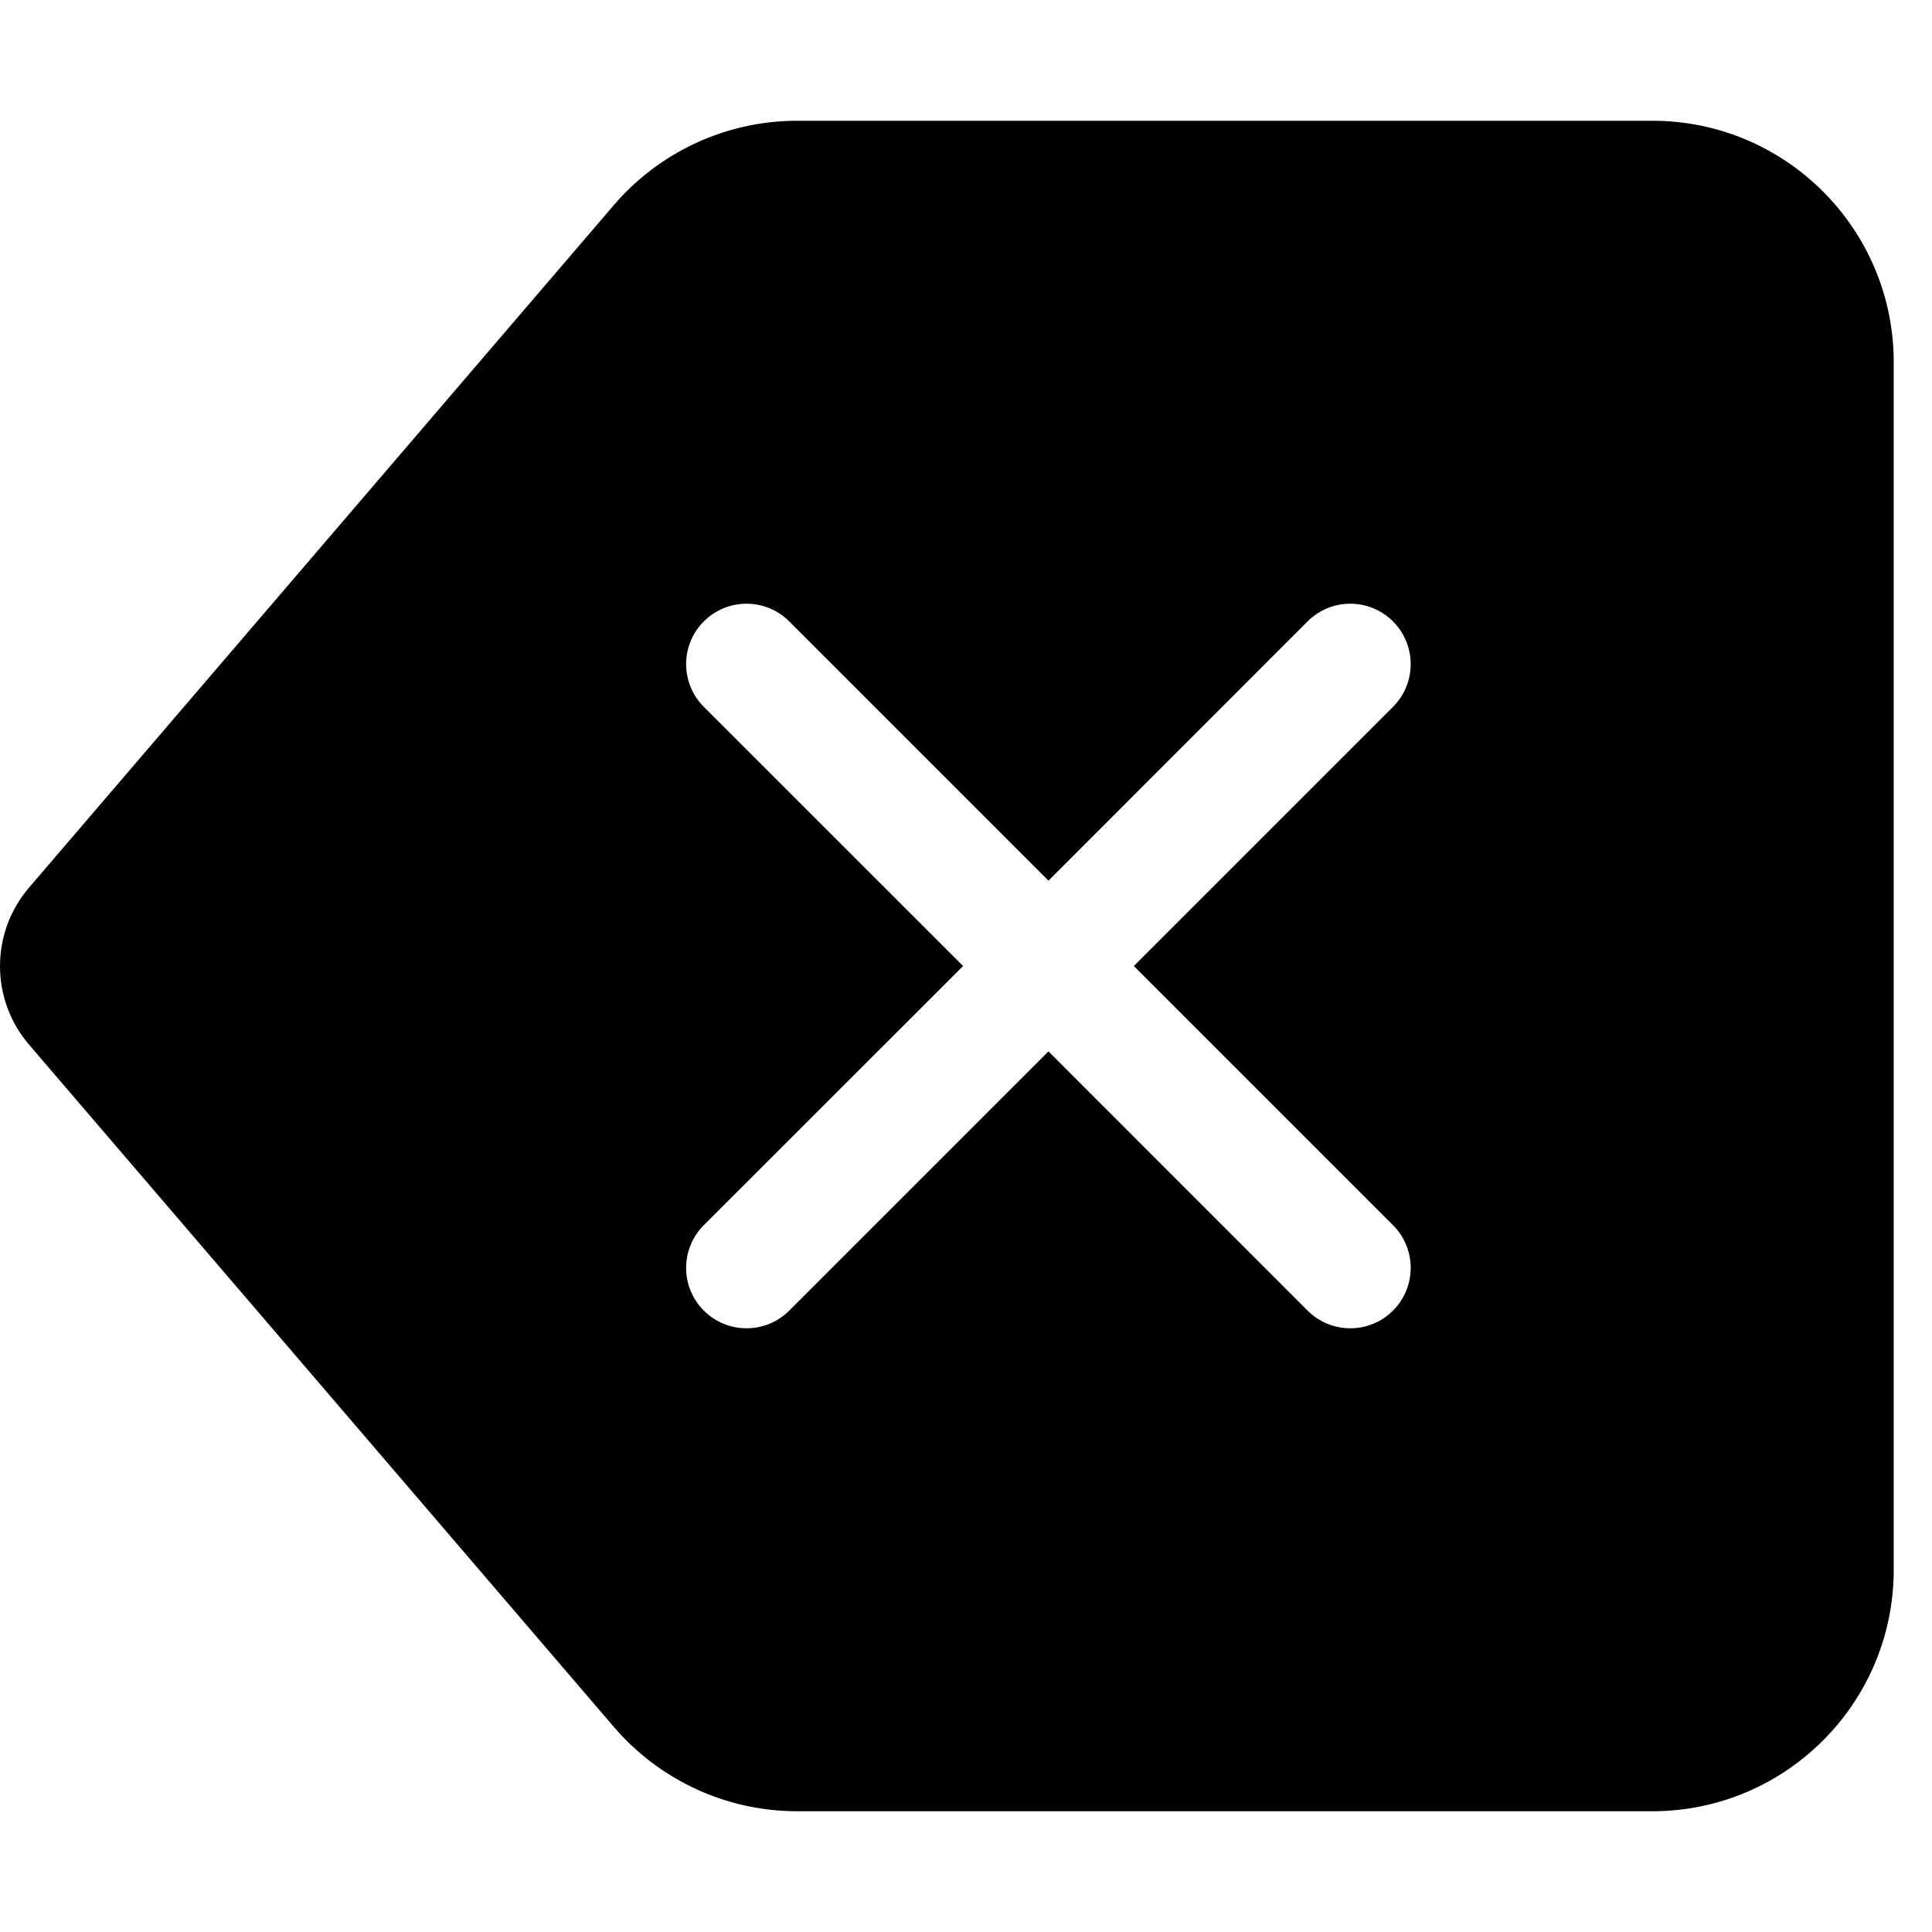
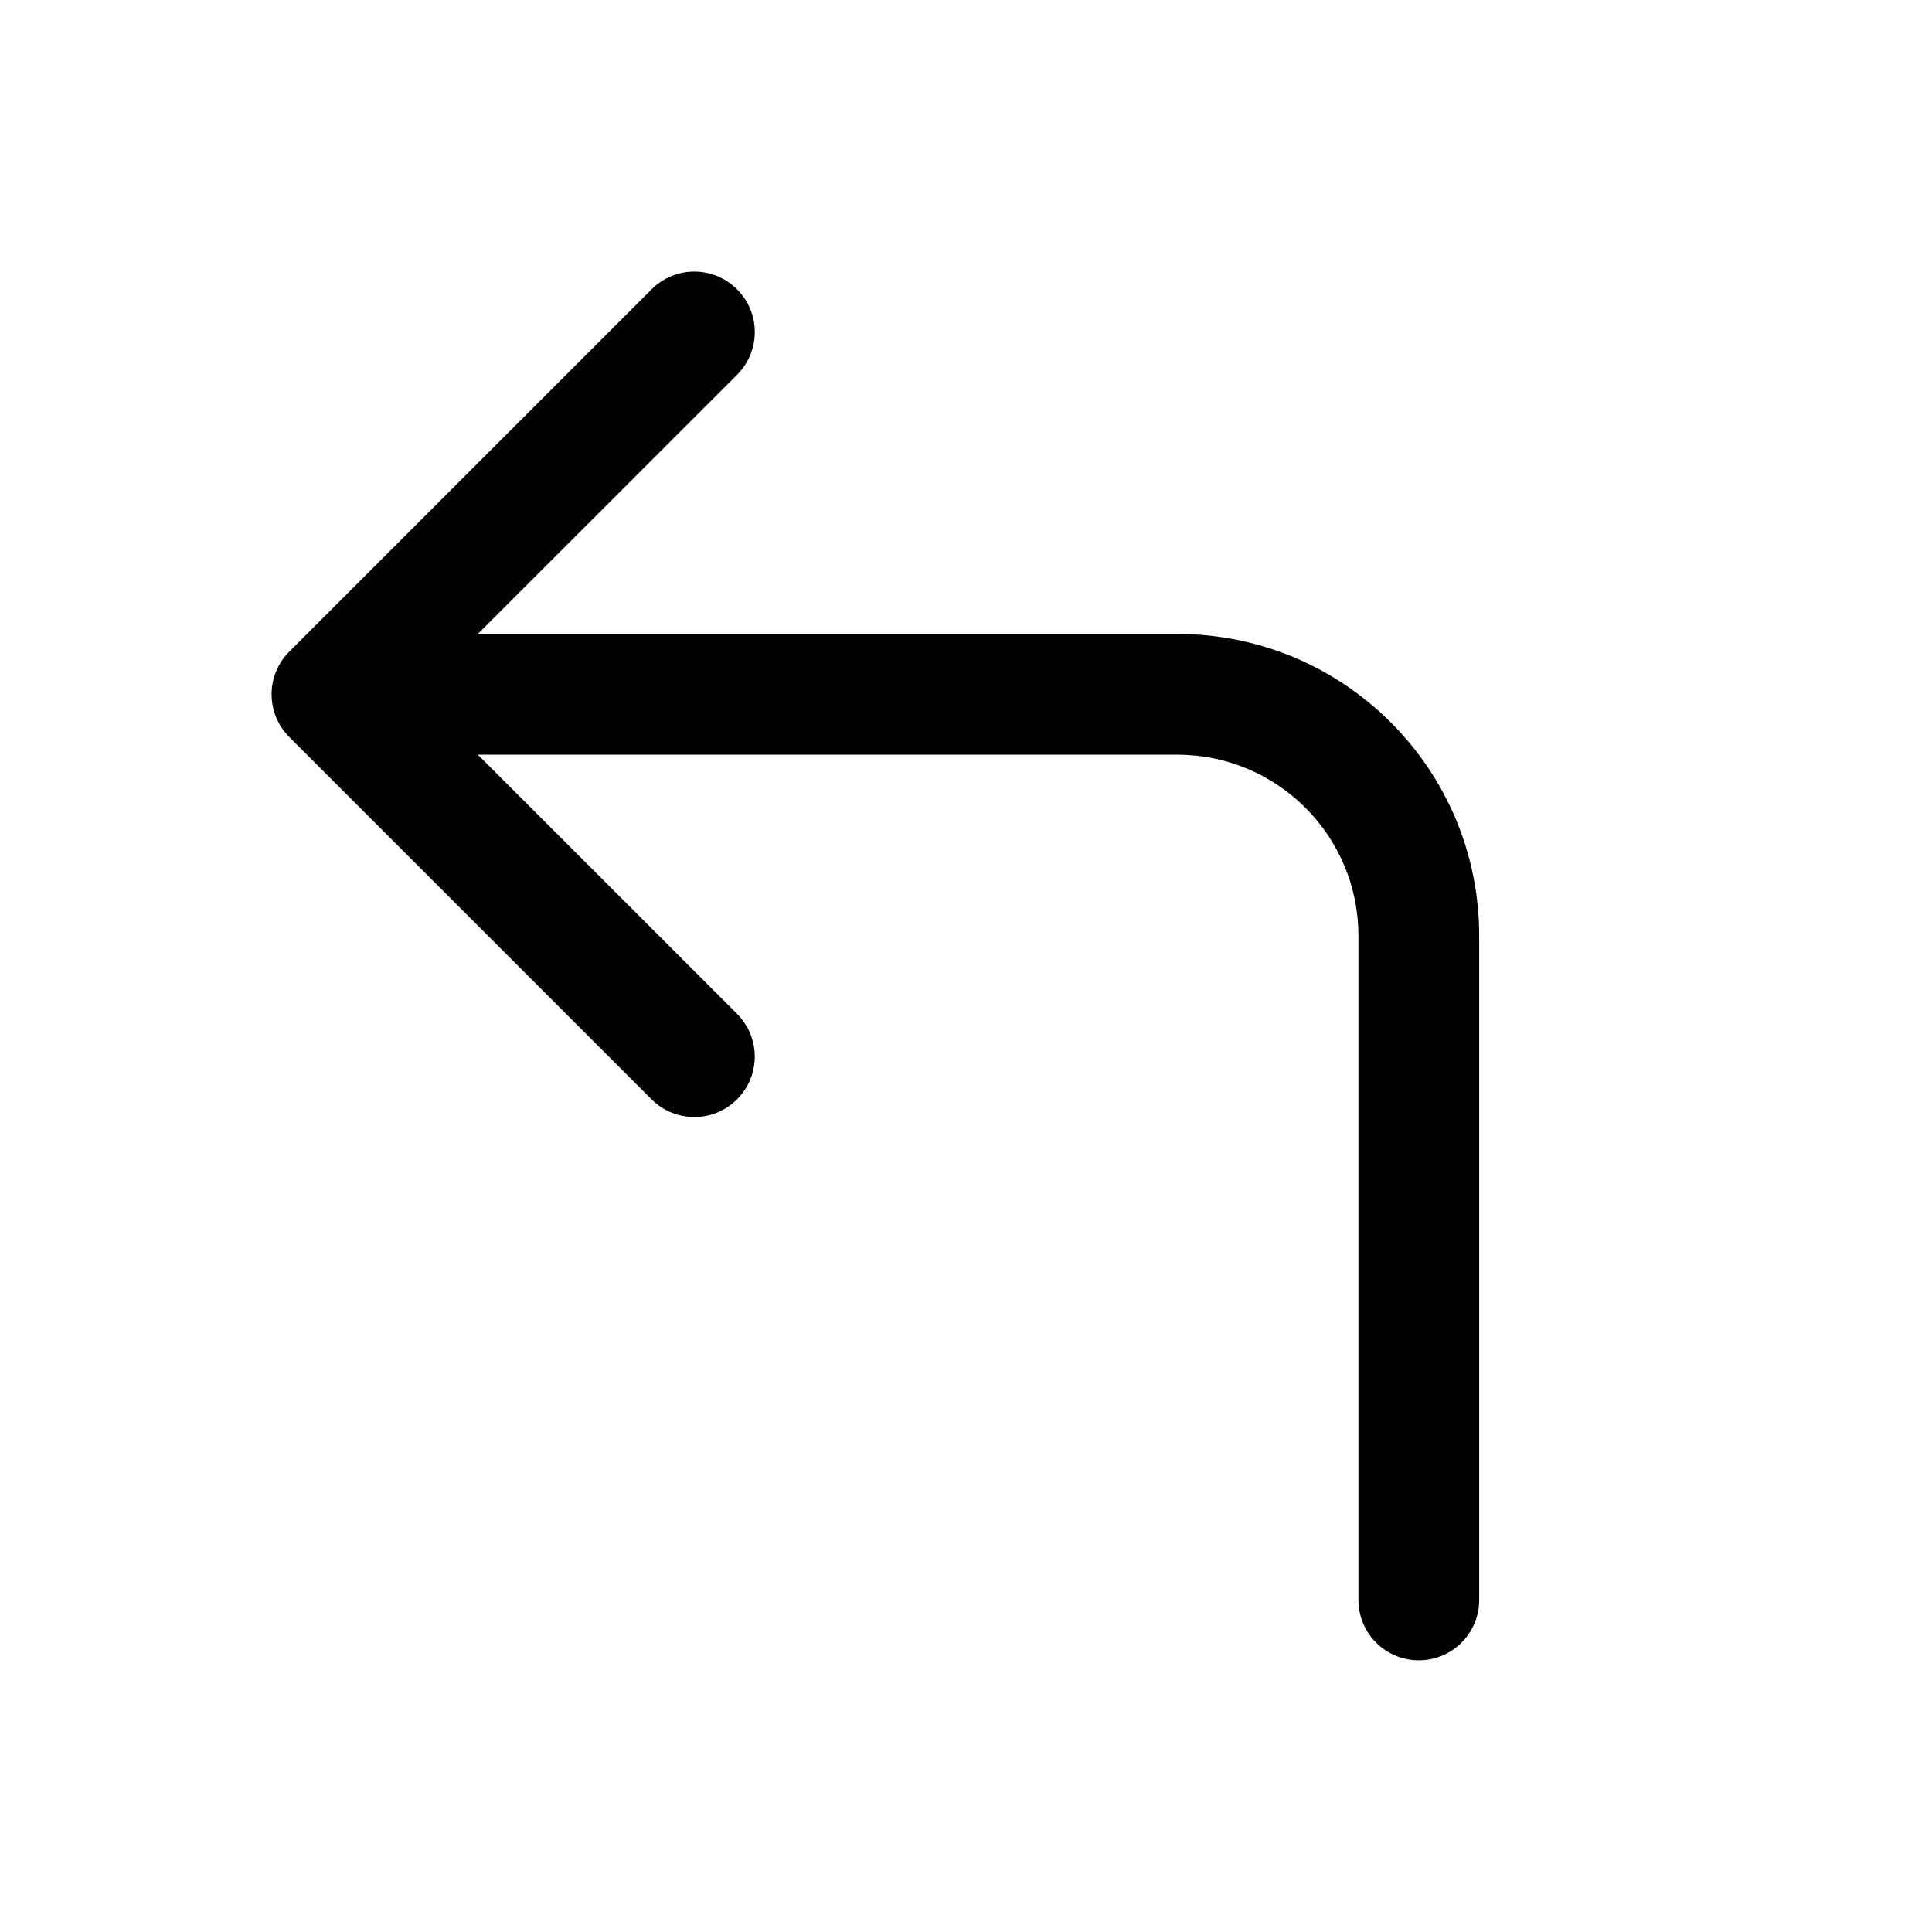
<svg xmlns="http://www.w3.org/2000/svg" stroke="currentColor" fill="currentColor" stroke-width="0" viewBox="0 0 16 16" height="1em" width="1em">
-   <path fill-rule="evenodd" d="M15.683 3a2 2 0 00-2-2h-7.08a2 2 0 00-1.519.698L.241 7.35a1 1 0 000 1.302l4.843 5.65A2 2 0 006.603 15h7.08a2 2 0 002-2V3zM5.829 5.854a.5.5 0 11.707-.708l2.147 2.147 2.146-2.147a.5.5 0 11.707.708L9.39 8l2.146 2.146a.5.5 0 01-.707.708L8.683 8.707l-2.147 2.147a.5.5 0 01-.707-.708L7.976 8 5.829 5.854z" clip-rule="evenodd" />
+   <path fill-rule="evenodd" d="M6.104 2.396a.5.5 0 010 .708L3.457 5.75l2.647 2.646a.5.5 0 11-.708.708l-3-3a.5.5 0 010-.708l3-3a.5.5 0 01.708 0z" clip-rule="evenodd" />
+   <path fill-rule="evenodd" d="M2.75 5.75a.5.5 0 01.5-.5h6.5a2.5 2.5 0 012.5 2.5v5.5a.5.5 0 01-1 0v-5.5a1.5 1.5 0 00-1.5-1.5h-6.5a.5.5 0 01-.5-.5z" clip-rule="evenodd" />
</svg>
